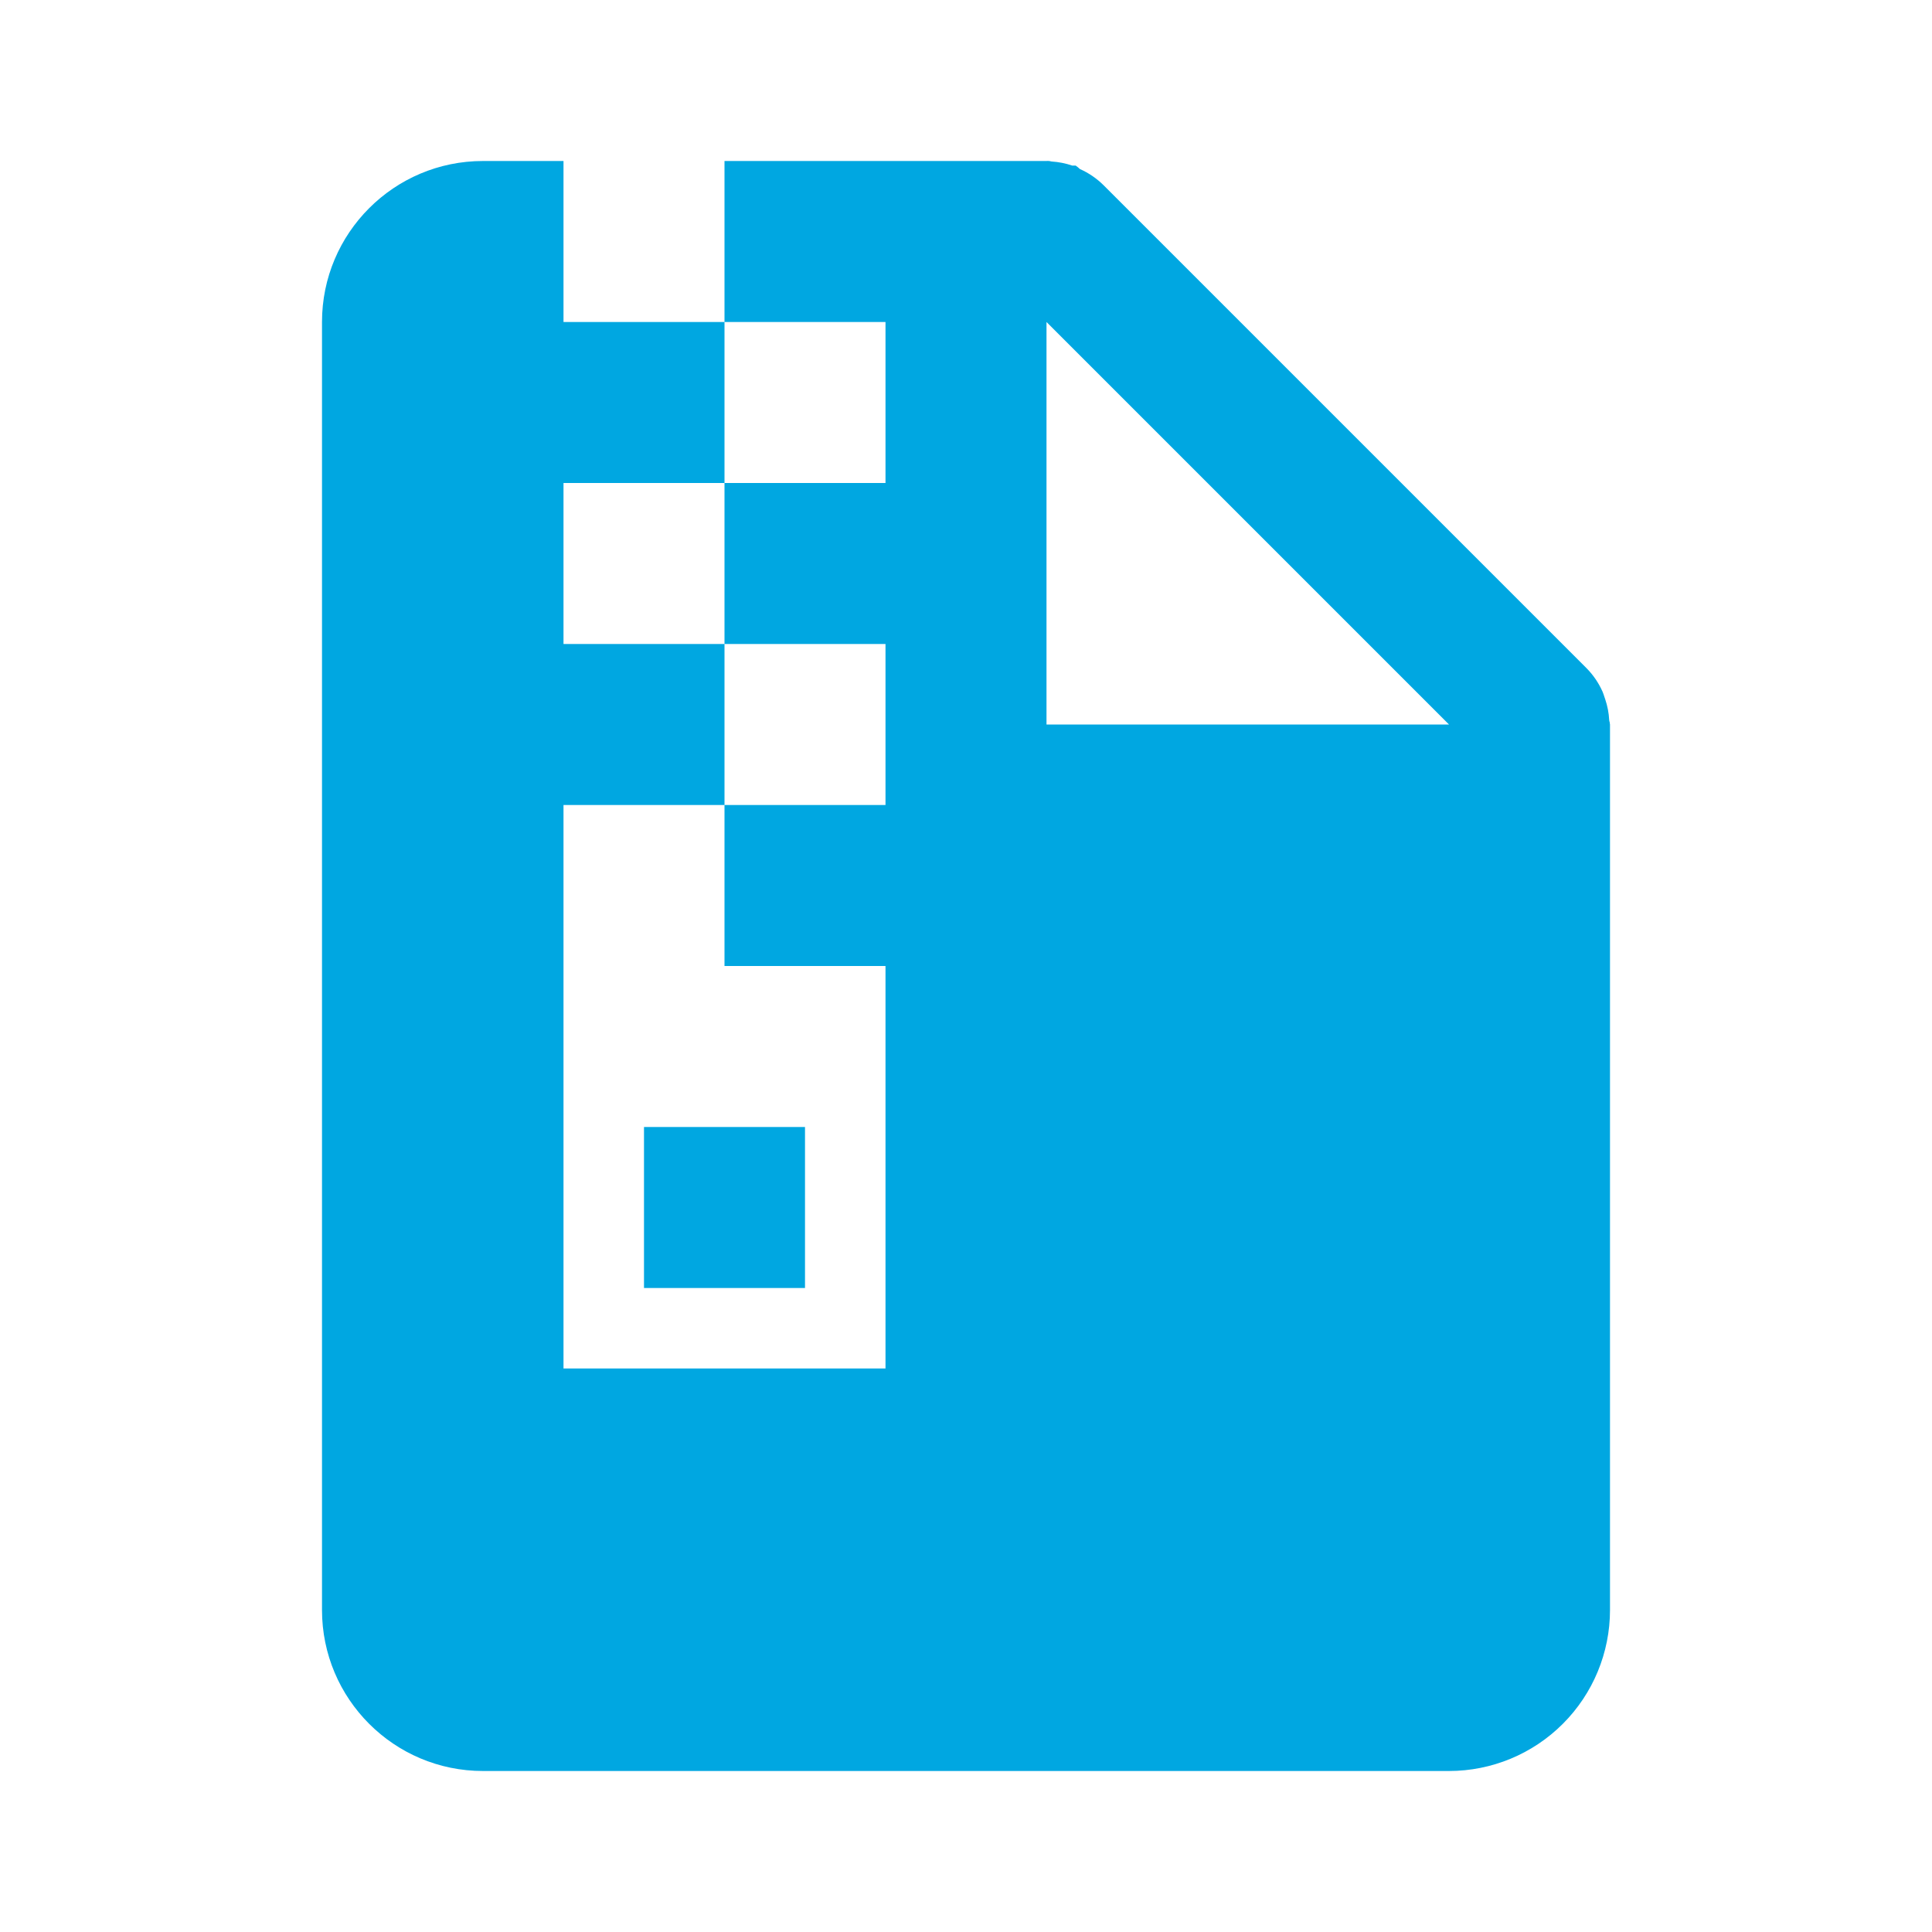
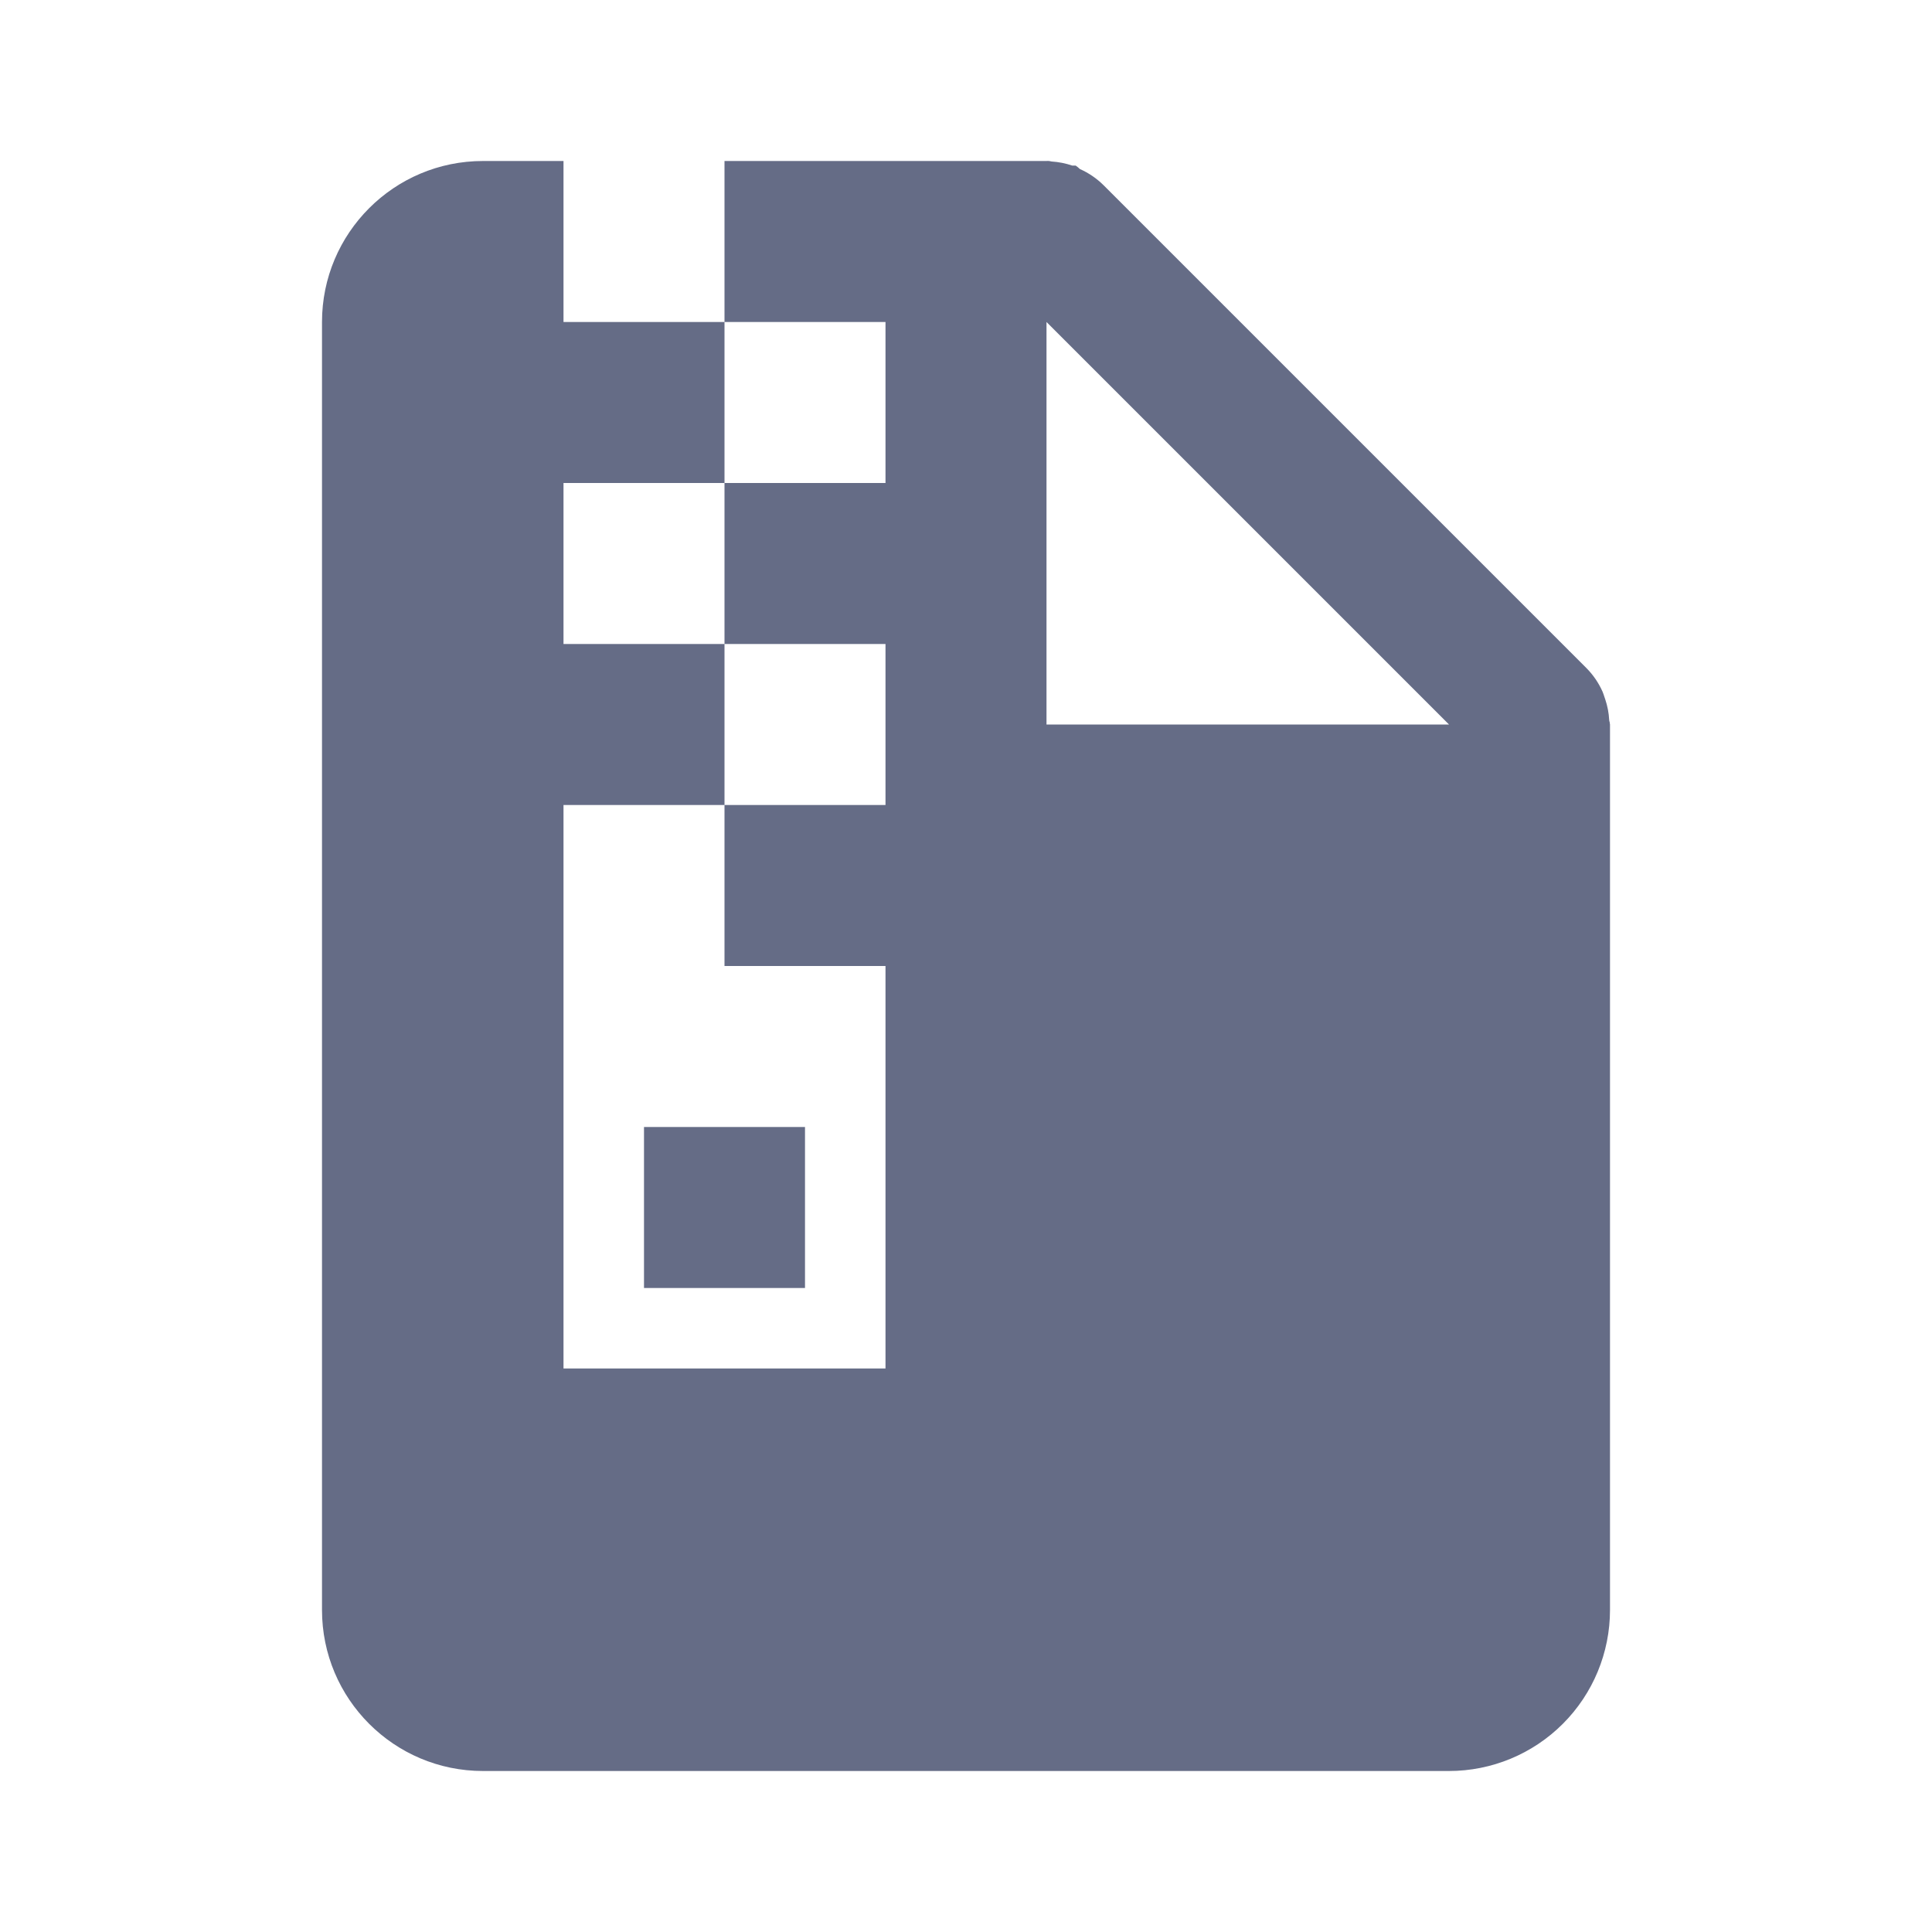
<svg xmlns="http://www.w3.org/2000/svg" width="60" height="60" viewBox="0 0 60 60" fill="none">
-   <path d="M45 55H15C12.239 55 10 52.761 10 50V10C10 7.239 12.239 5 15 5H17.5V10H22.5V15H17.5V20H22.5V25H17.5V42.5H27.5V30H22.5V25H27.5V20H22.5V15H27.5V10H22.5V5H32.5C32.522 4.997 32.545 4.997 32.568 5H32.583C32.606 5.007 32.63 5.012 32.655 5.015C32.876 5.029 33.093 5.072 33.303 5.143H33.34H33.377H33.407C33.454 5.175 33.497 5.211 33.538 5.25C33.81 5.371 34.058 5.54 34.27 5.75L49.27 20.75C49.48 20.962 49.649 21.21 49.77 21.483C49.792 21.538 49.81 21.59 49.828 21.648L49.852 21.718C49.922 21.926 49.964 22.143 49.975 22.363C49.977 22.387 49.983 22.412 49.992 22.435V22.45C49.997 22.466 49.999 22.483 50 22.5V50C50 51.326 49.473 52.598 48.535 53.535C47.598 54.473 46.326 55 45 55ZM32.5 10V22.5H45L32.5 10ZM25 40H20V35H25V40Z" fill="#00A7E1" />
+   <path d="M45 55H15C12.239 55 10 52.761 10 50V10C10 7.239 12.239 5 15 5H17.5V10H22.5V15H17.5V20H22.5V25H17.5V42.5H27.5V30H22.5V25H27.5V20H22.5V15H27.5V10H22.5V5H32.5C32.522 4.997 32.545 4.997 32.568 5H32.583C32.606 5.007 32.63 5.012 32.655 5.015C32.876 5.029 33.093 5.072 33.303 5.143H33.34H33.377H33.407C33.454 5.175 33.497 5.211 33.538 5.25C33.81 5.371 34.058 5.54 34.27 5.75L49.27 20.75C49.48 20.962 49.649 21.21 49.77 21.483C49.792 21.538 49.81 21.59 49.828 21.648L49.852 21.718C49.922 21.926 49.964 22.143 49.975 22.363C49.977 22.387 49.983 22.412 49.992 22.435V22.45C49.997 22.466 49.999 22.483 50 22.5V50C50 51.326 49.473 52.598 48.535 53.535C47.598 54.473 46.326 55 45 55ZM32.5 10V22.5H45L32.5 10ZM25 40H20V35H25V40Z" fill="#656C86" />
</svg>
